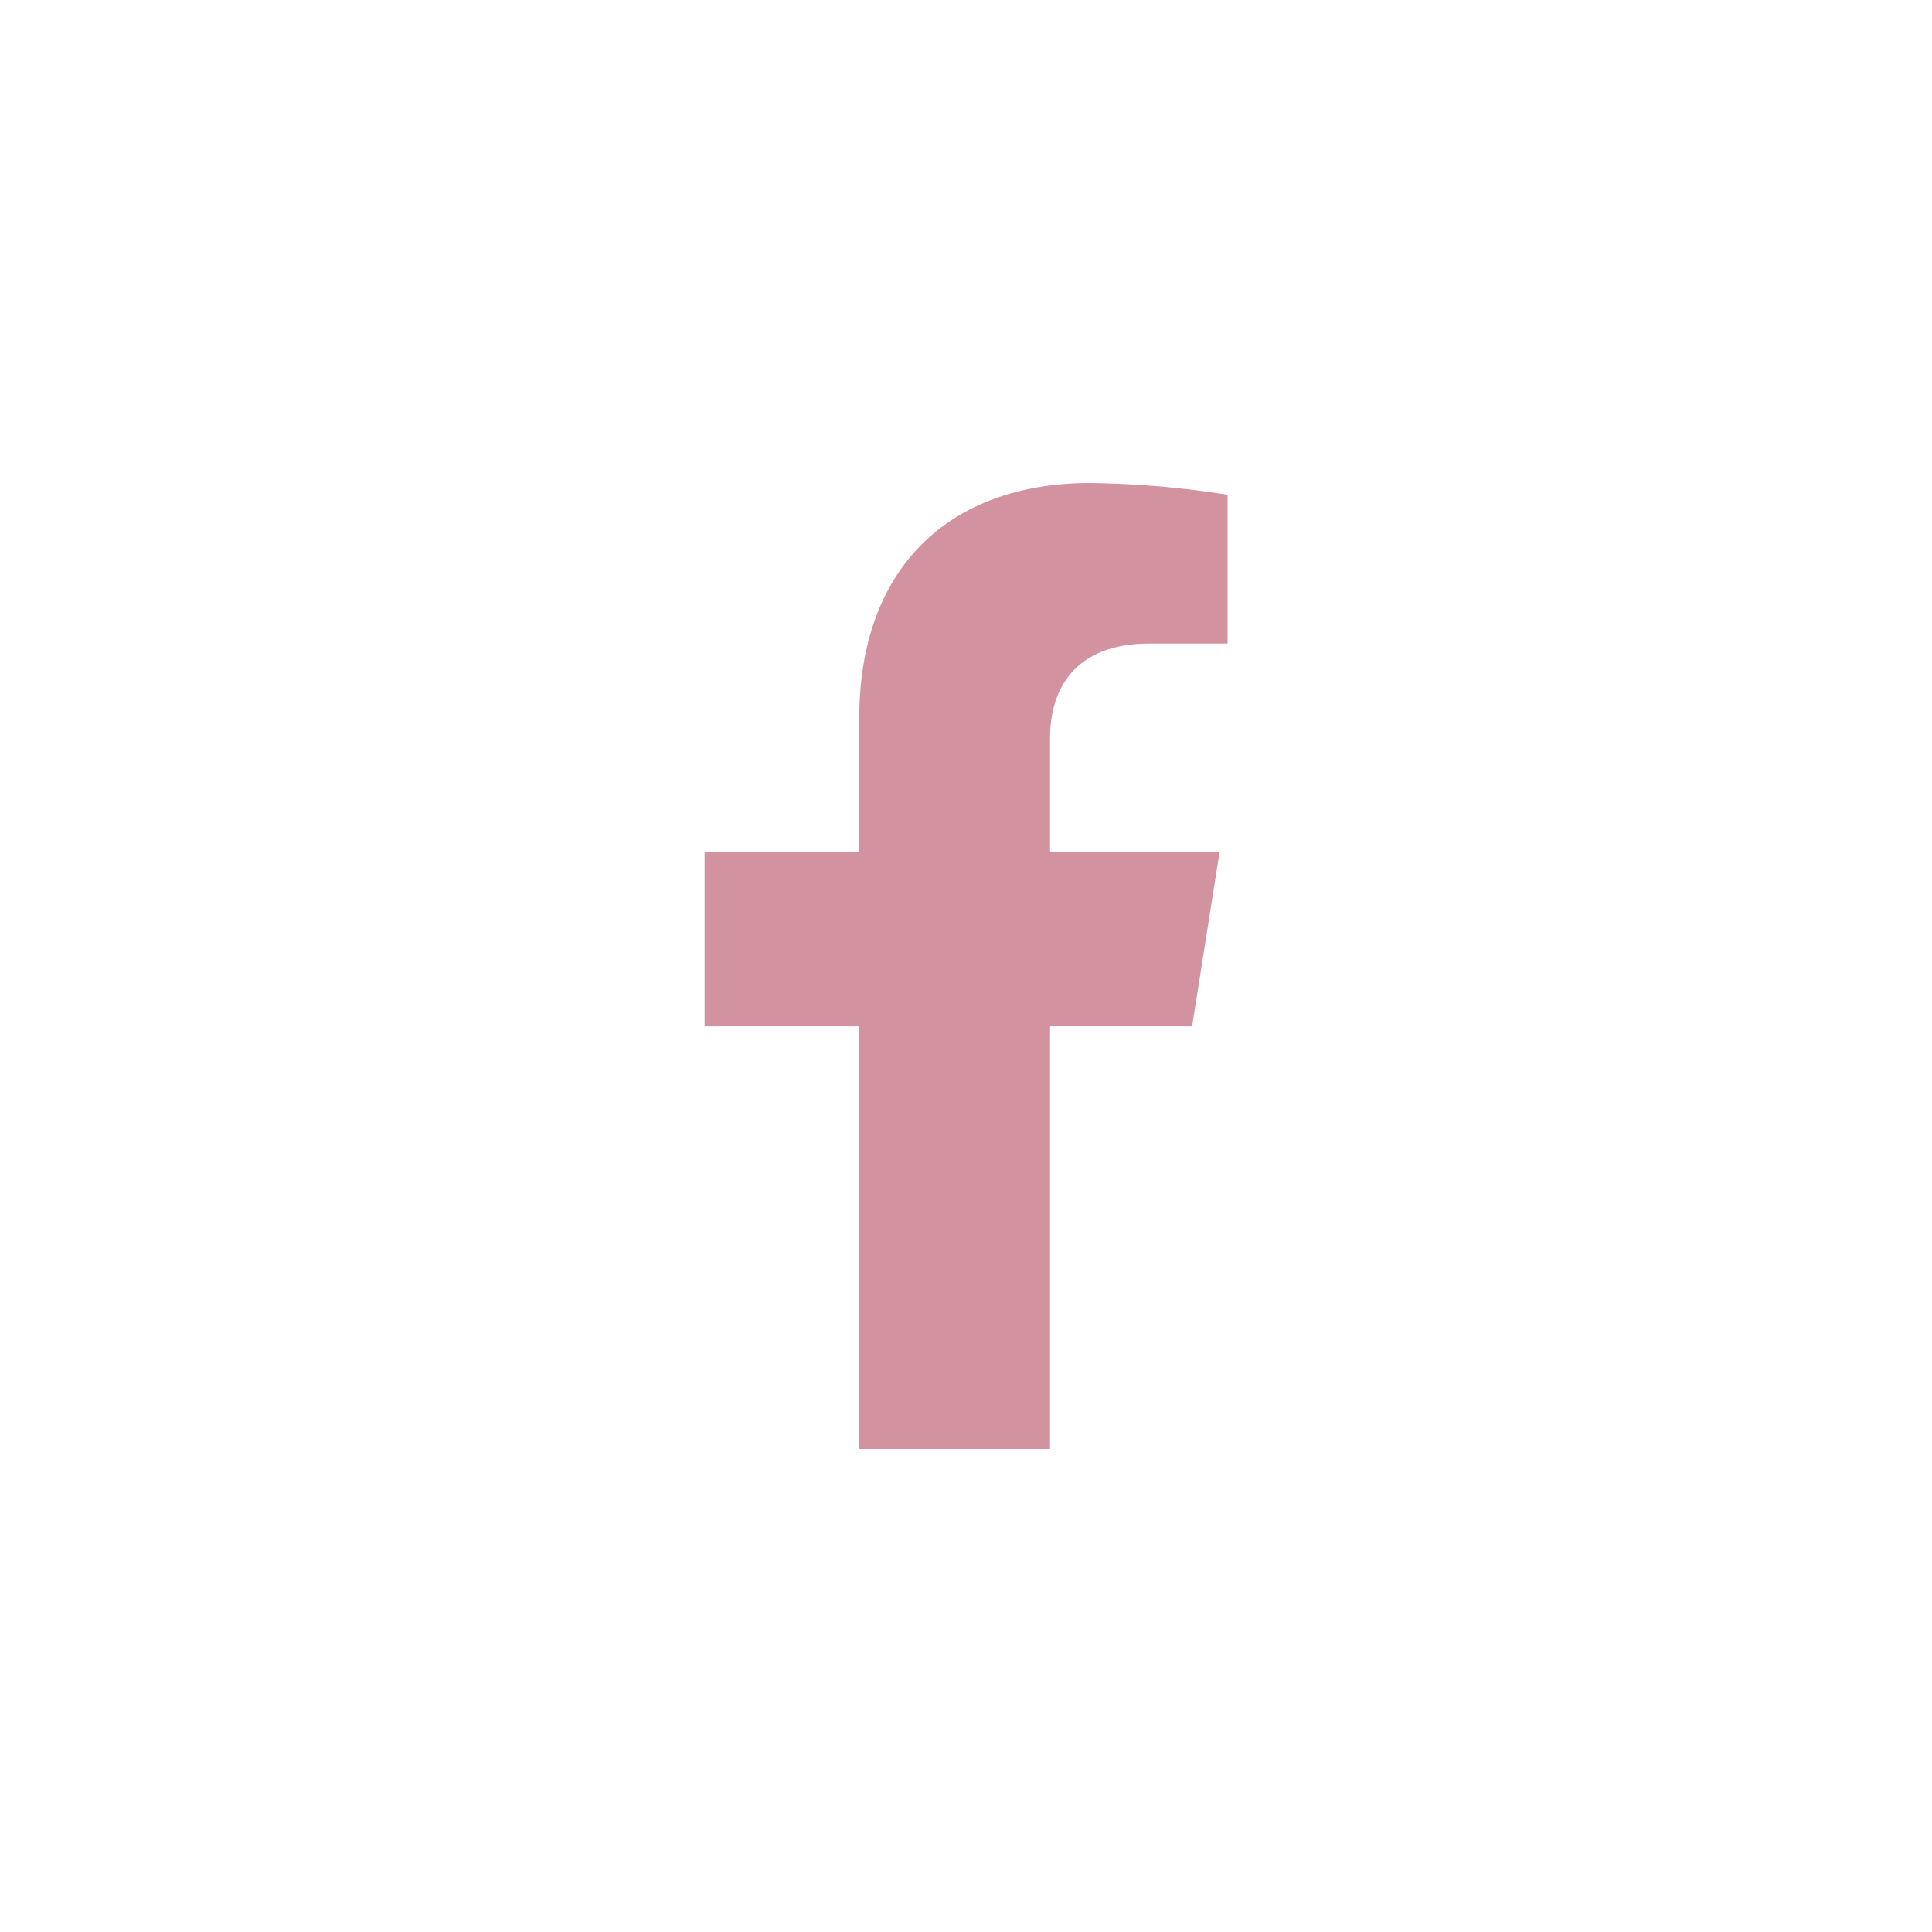
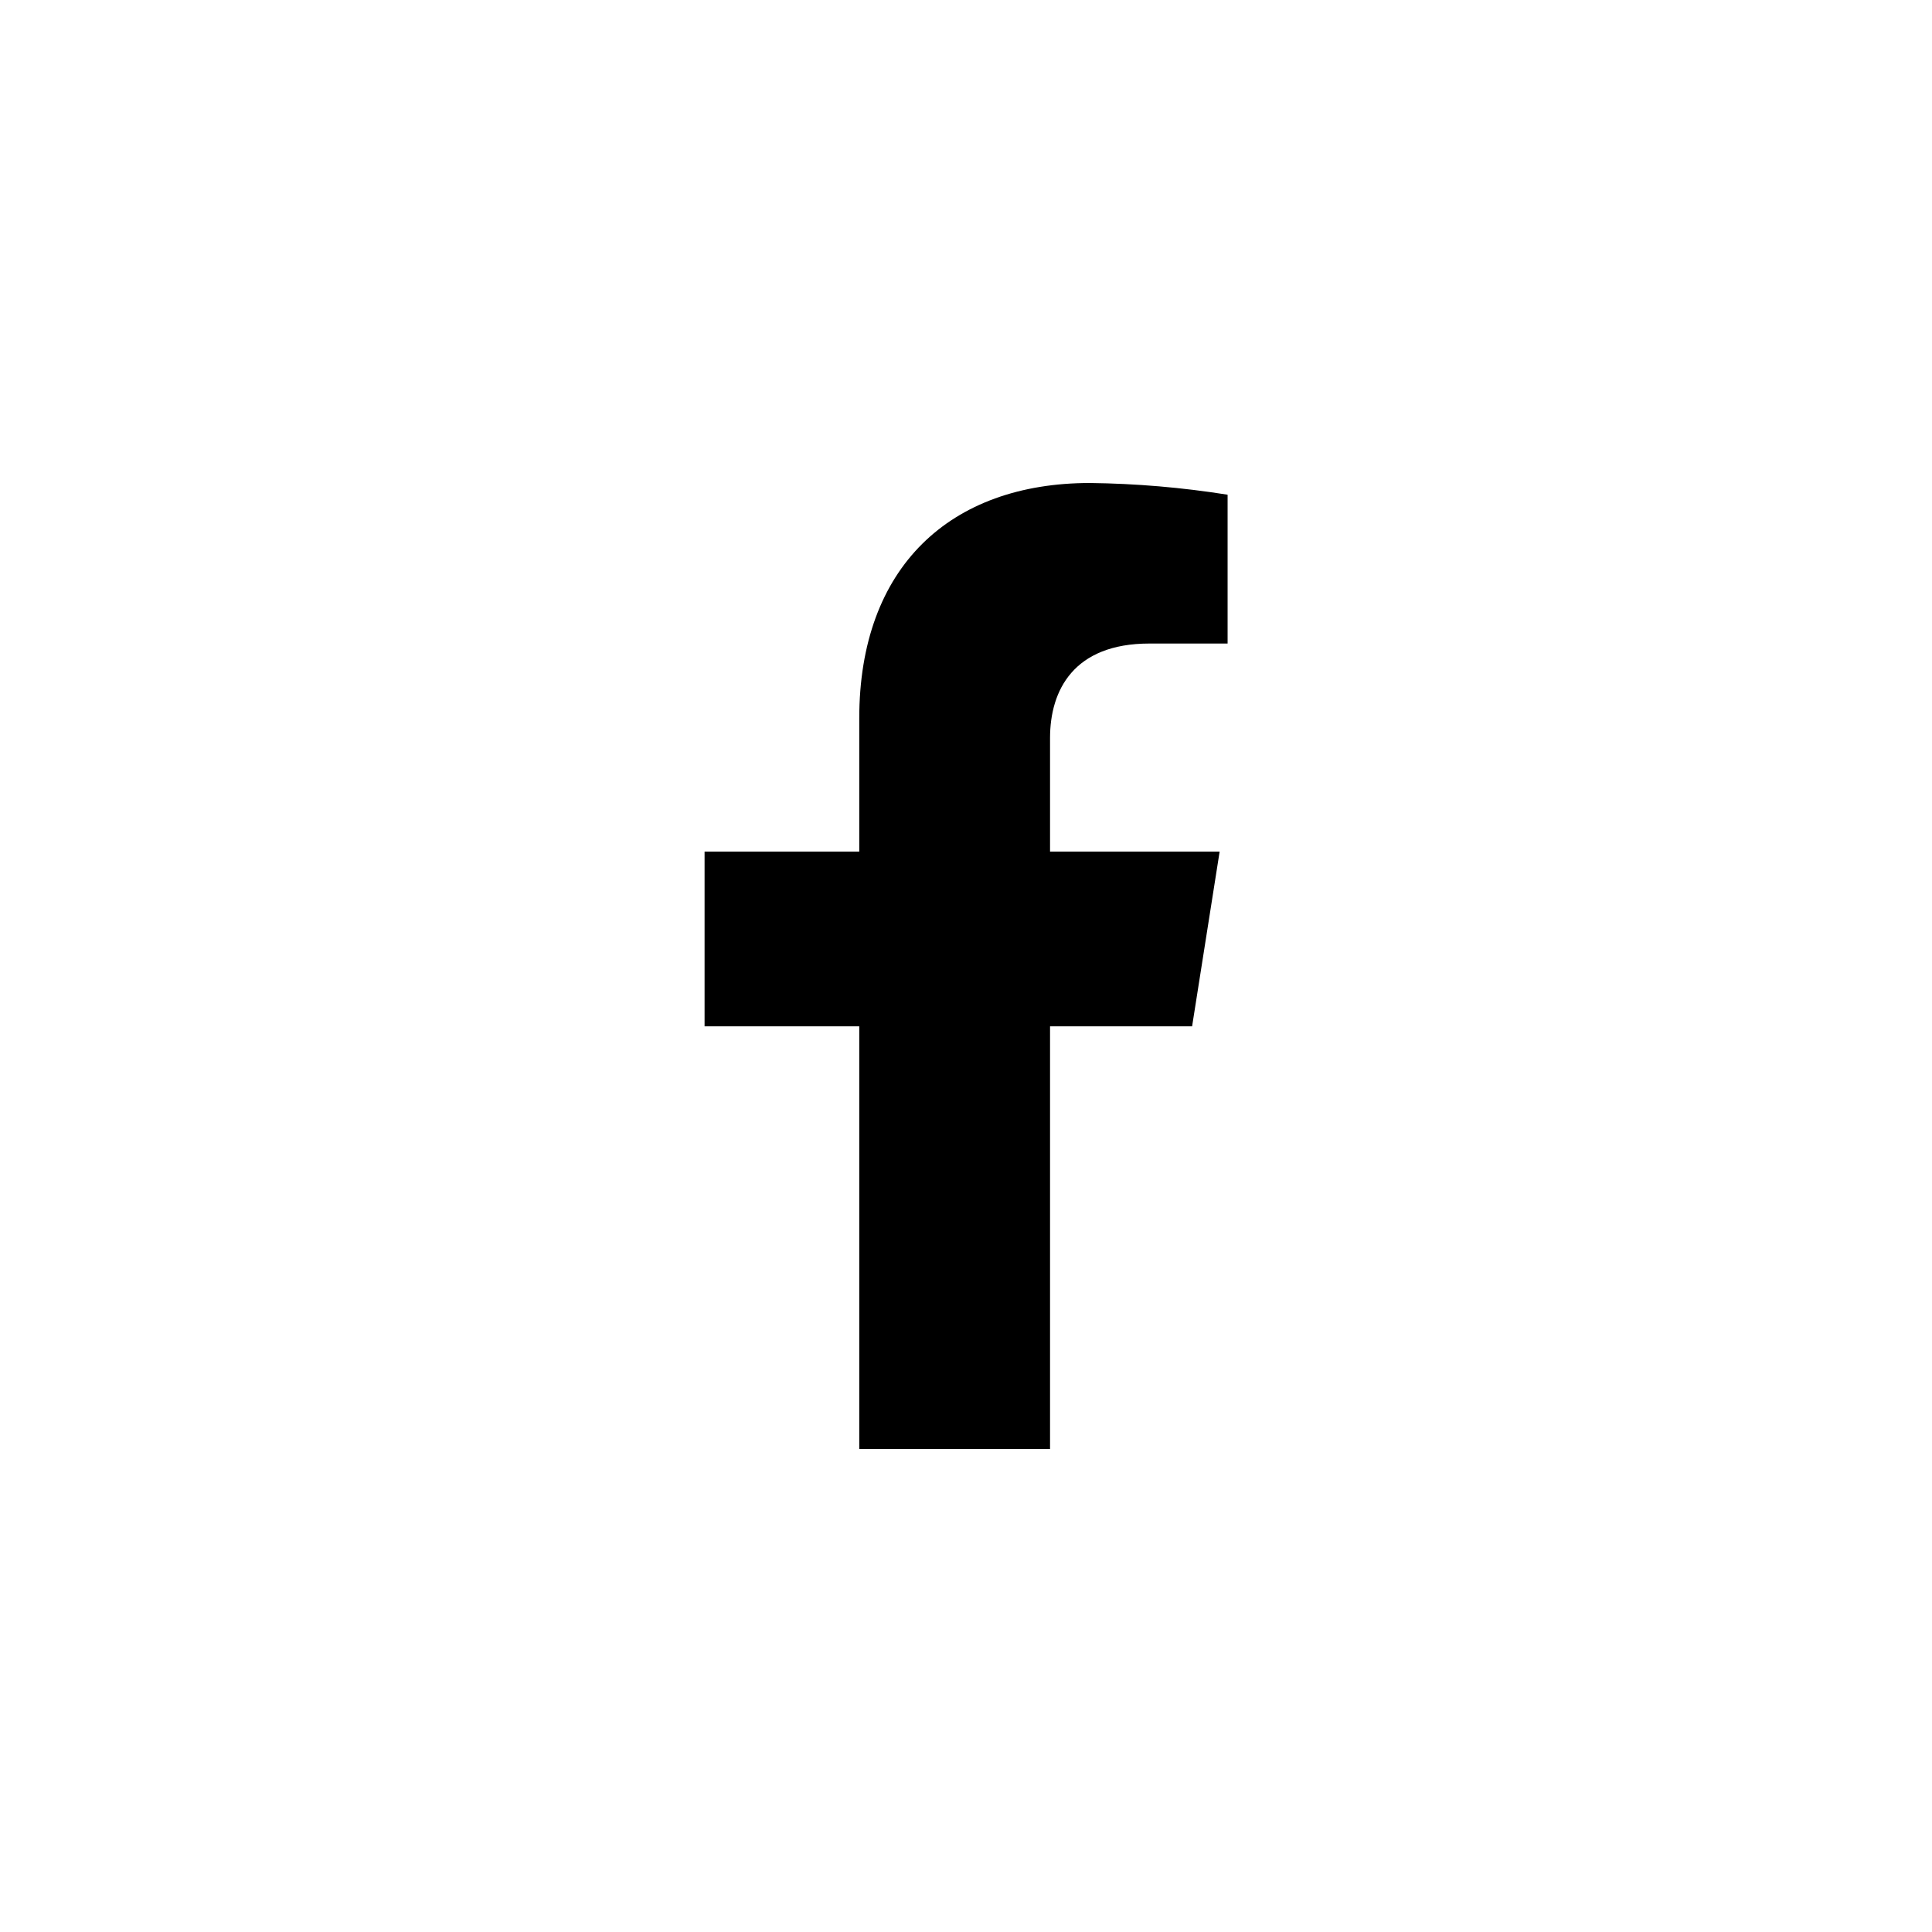
<svg xmlns="http://www.w3.org/2000/svg" width="32" height="32" viewBox="0 0 32 32" fill="none">
  <g id="Social Media / Facebook">
    <g id="Capa 2">
      <g id="ELEMENTS">
-         <path id="Vector" d="M19.745 16.999L20.201 14.105H17.392V12.224C17.392 11.432 17.784 10.659 19.038 10.659H20.333V8.194C19.579 8.074 18.817 8.009 18.053 8C15.741 8 14.232 9.388 14.232 11.898V14.105H11.67V16.999H14.232V24H17.392V16.999H19.745Z" fill="#D392A0" />
+         <path id="Vector" d="M19.745 16.999L20.201 14.105H17.392V12.224C17.392 11.432 17.784 10.659 19.038 10.659H20.333V8.194C19.579 8.074 18.817 8.009 18.053 8C15.741 8 14.232 9.388 14.232 11.898V14.105H11.67V16.999H14.232V24H17.392V16.999H19.745Z" fill="#000000" />
      </g>
    </g>
  </g>
</svg>
